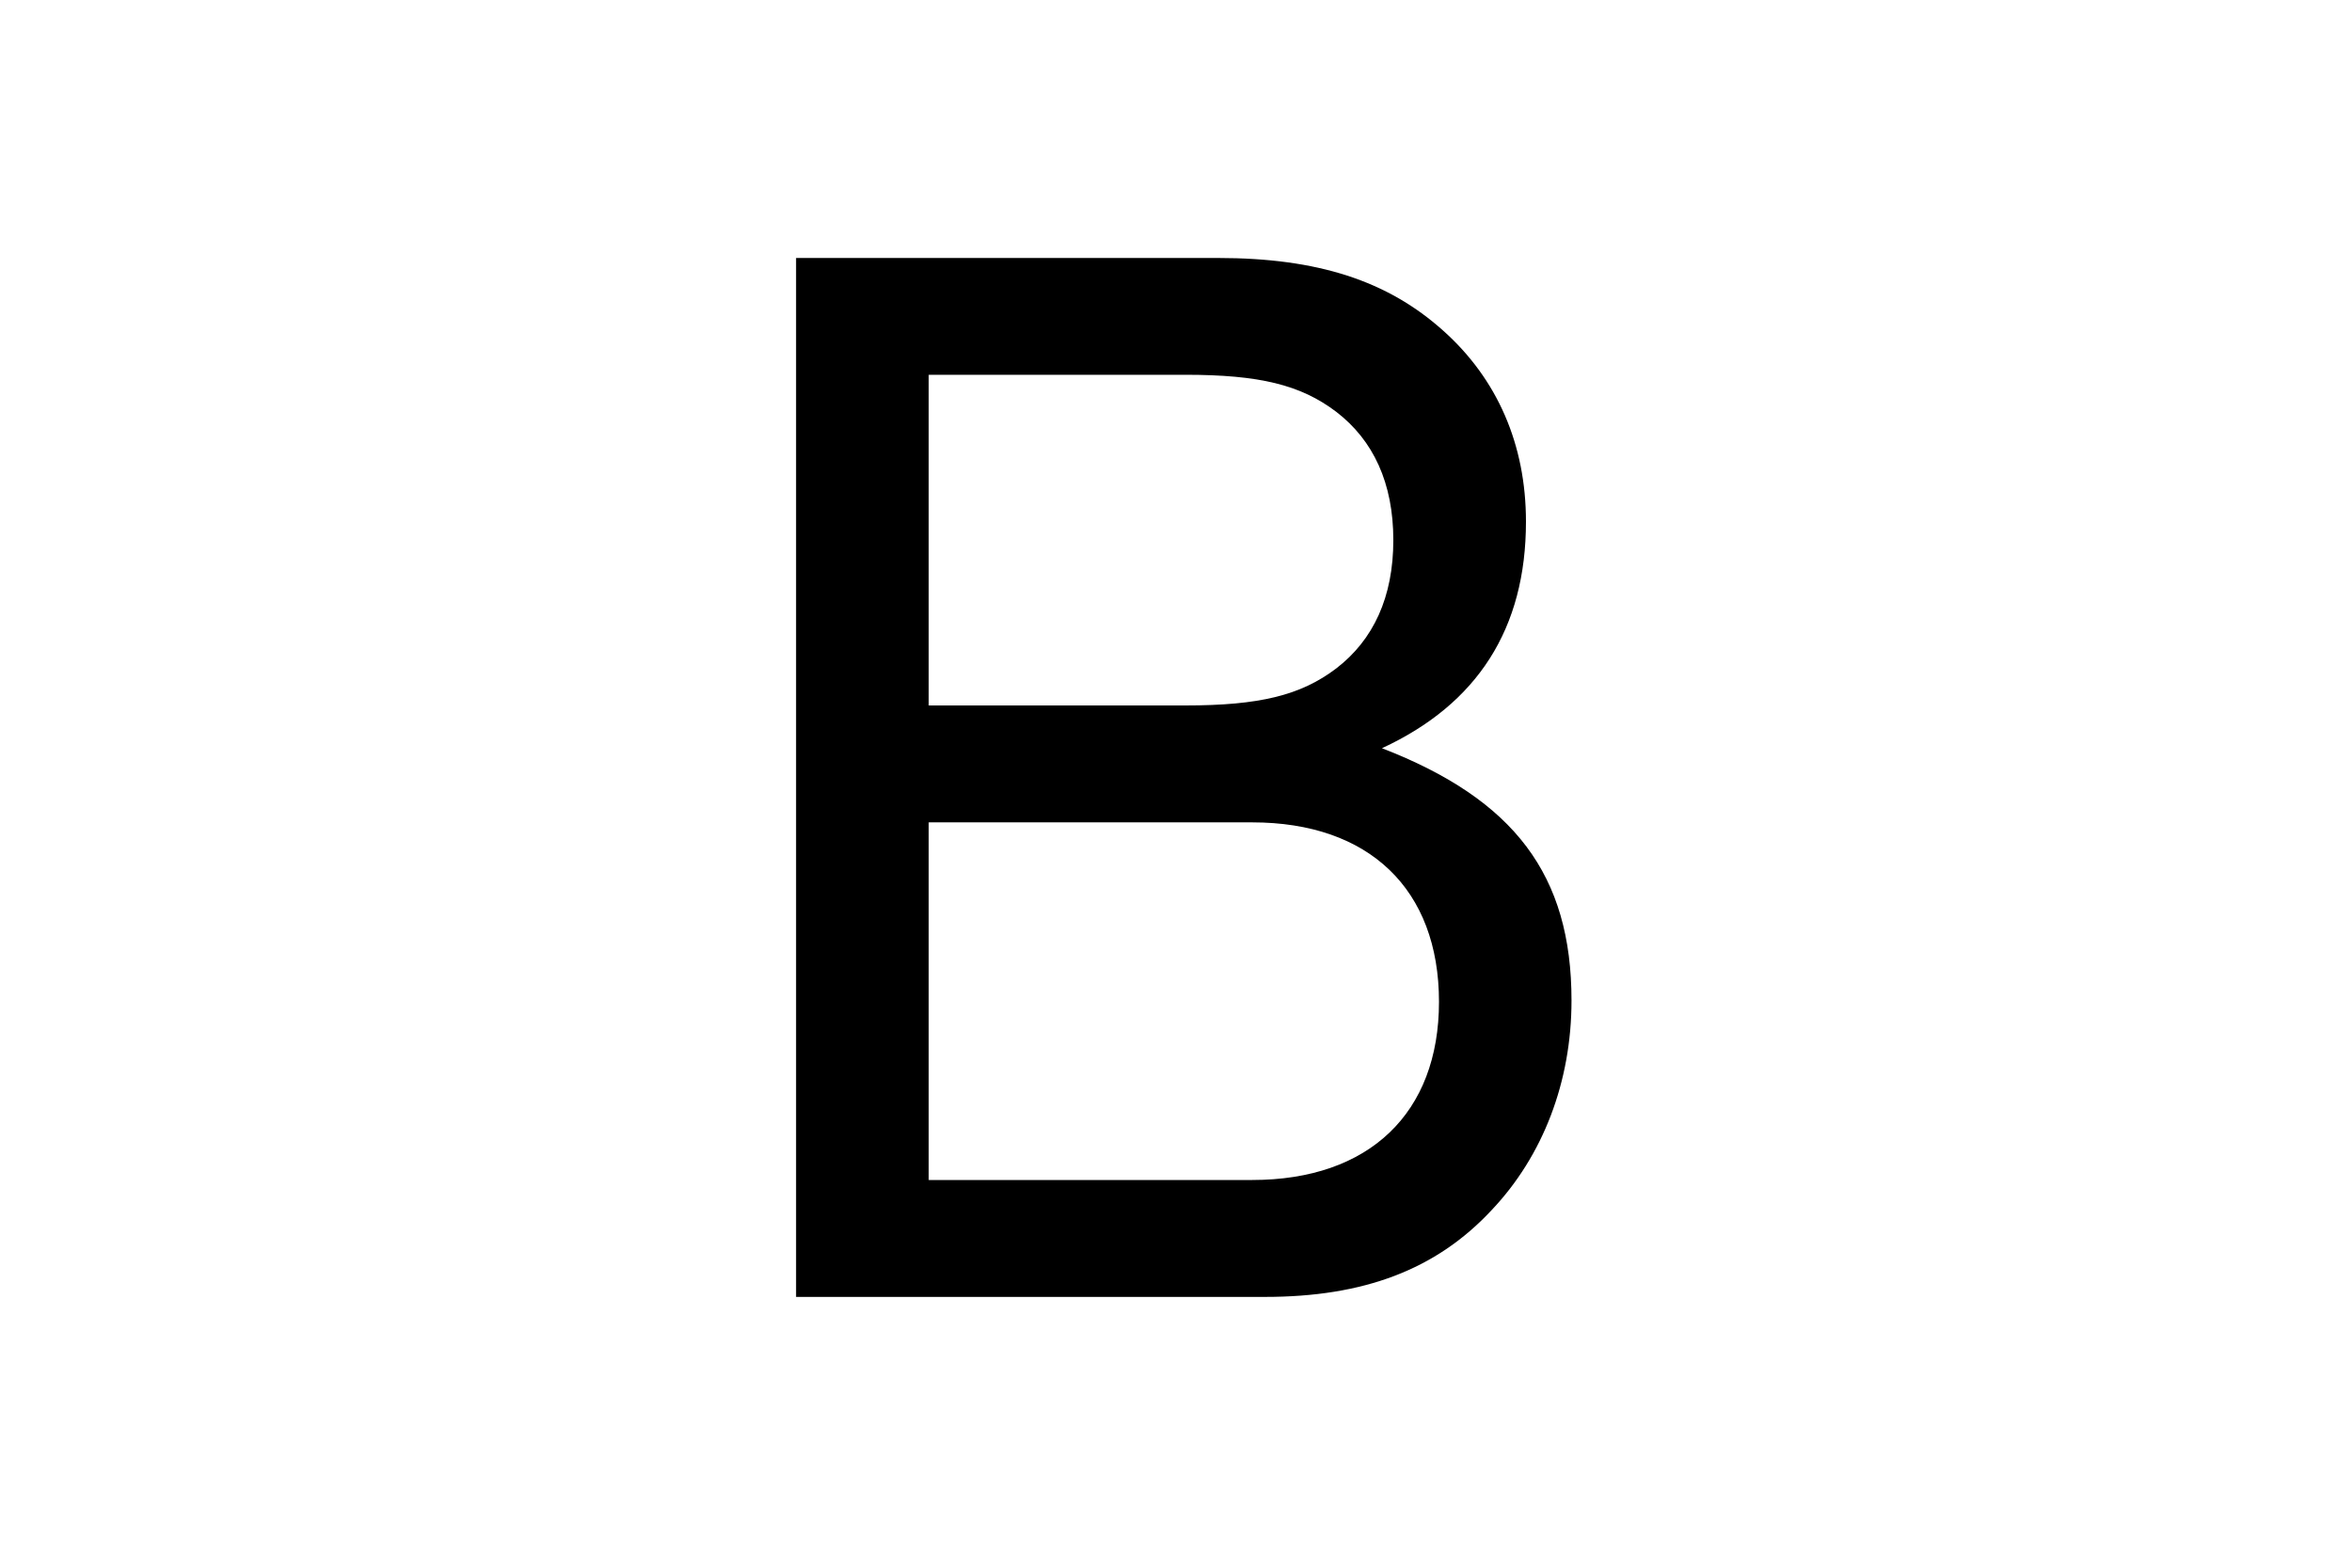
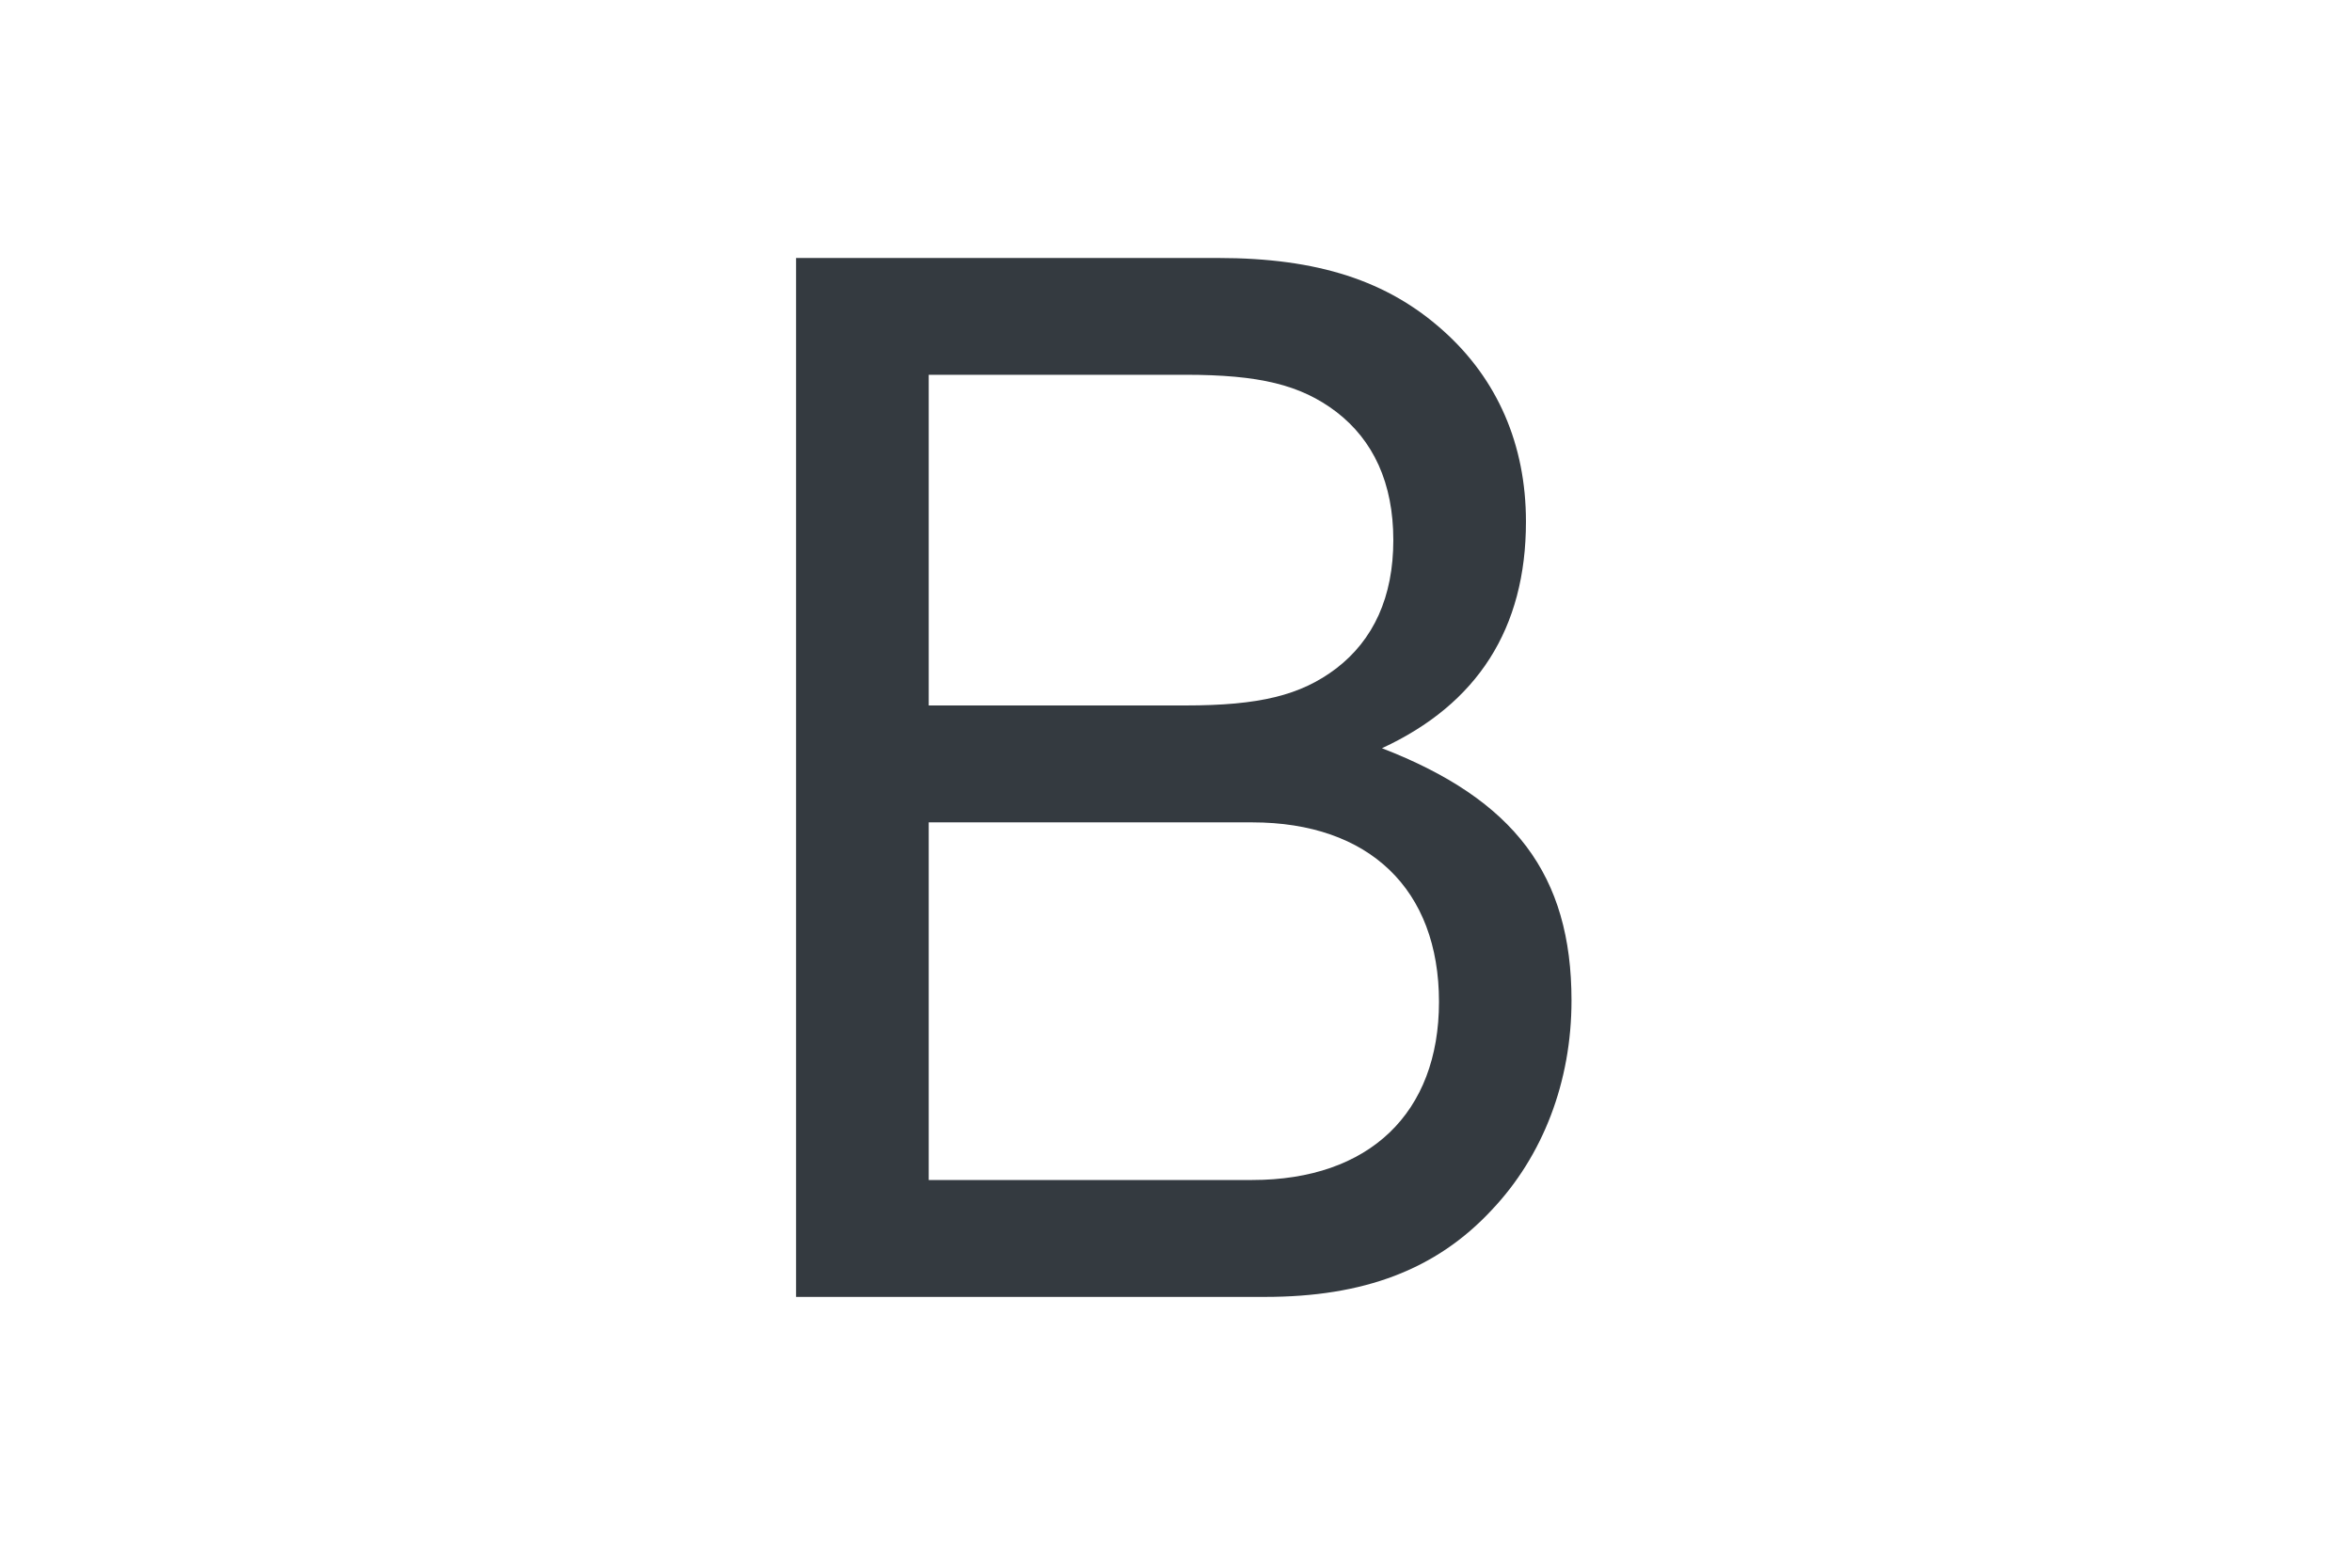
<svg xmlns="http://www.w3.org/2000/svg" width="100%" height="100%" viewBox="0 0 330 220" version="1.1" xml:space="preserve" style="fill-rule:evenodd;clip-rule:evenodd;stroke-linejoin:round;stroke-miterlimit:1.414;">
-   <text x="95.9px" y="182px" style="font-family:'Helvetica-Light', 'Helvetica', sans-serif;font-weight:300;font-size:200px;">B</text>
+   <text x="95.9px" y="182px" style="font-family:'Helvetica-Light', 'Helvetica', sans-serif;font-weight:300;font-size:200px;fill:#343a40;">B</text>
</svg>
